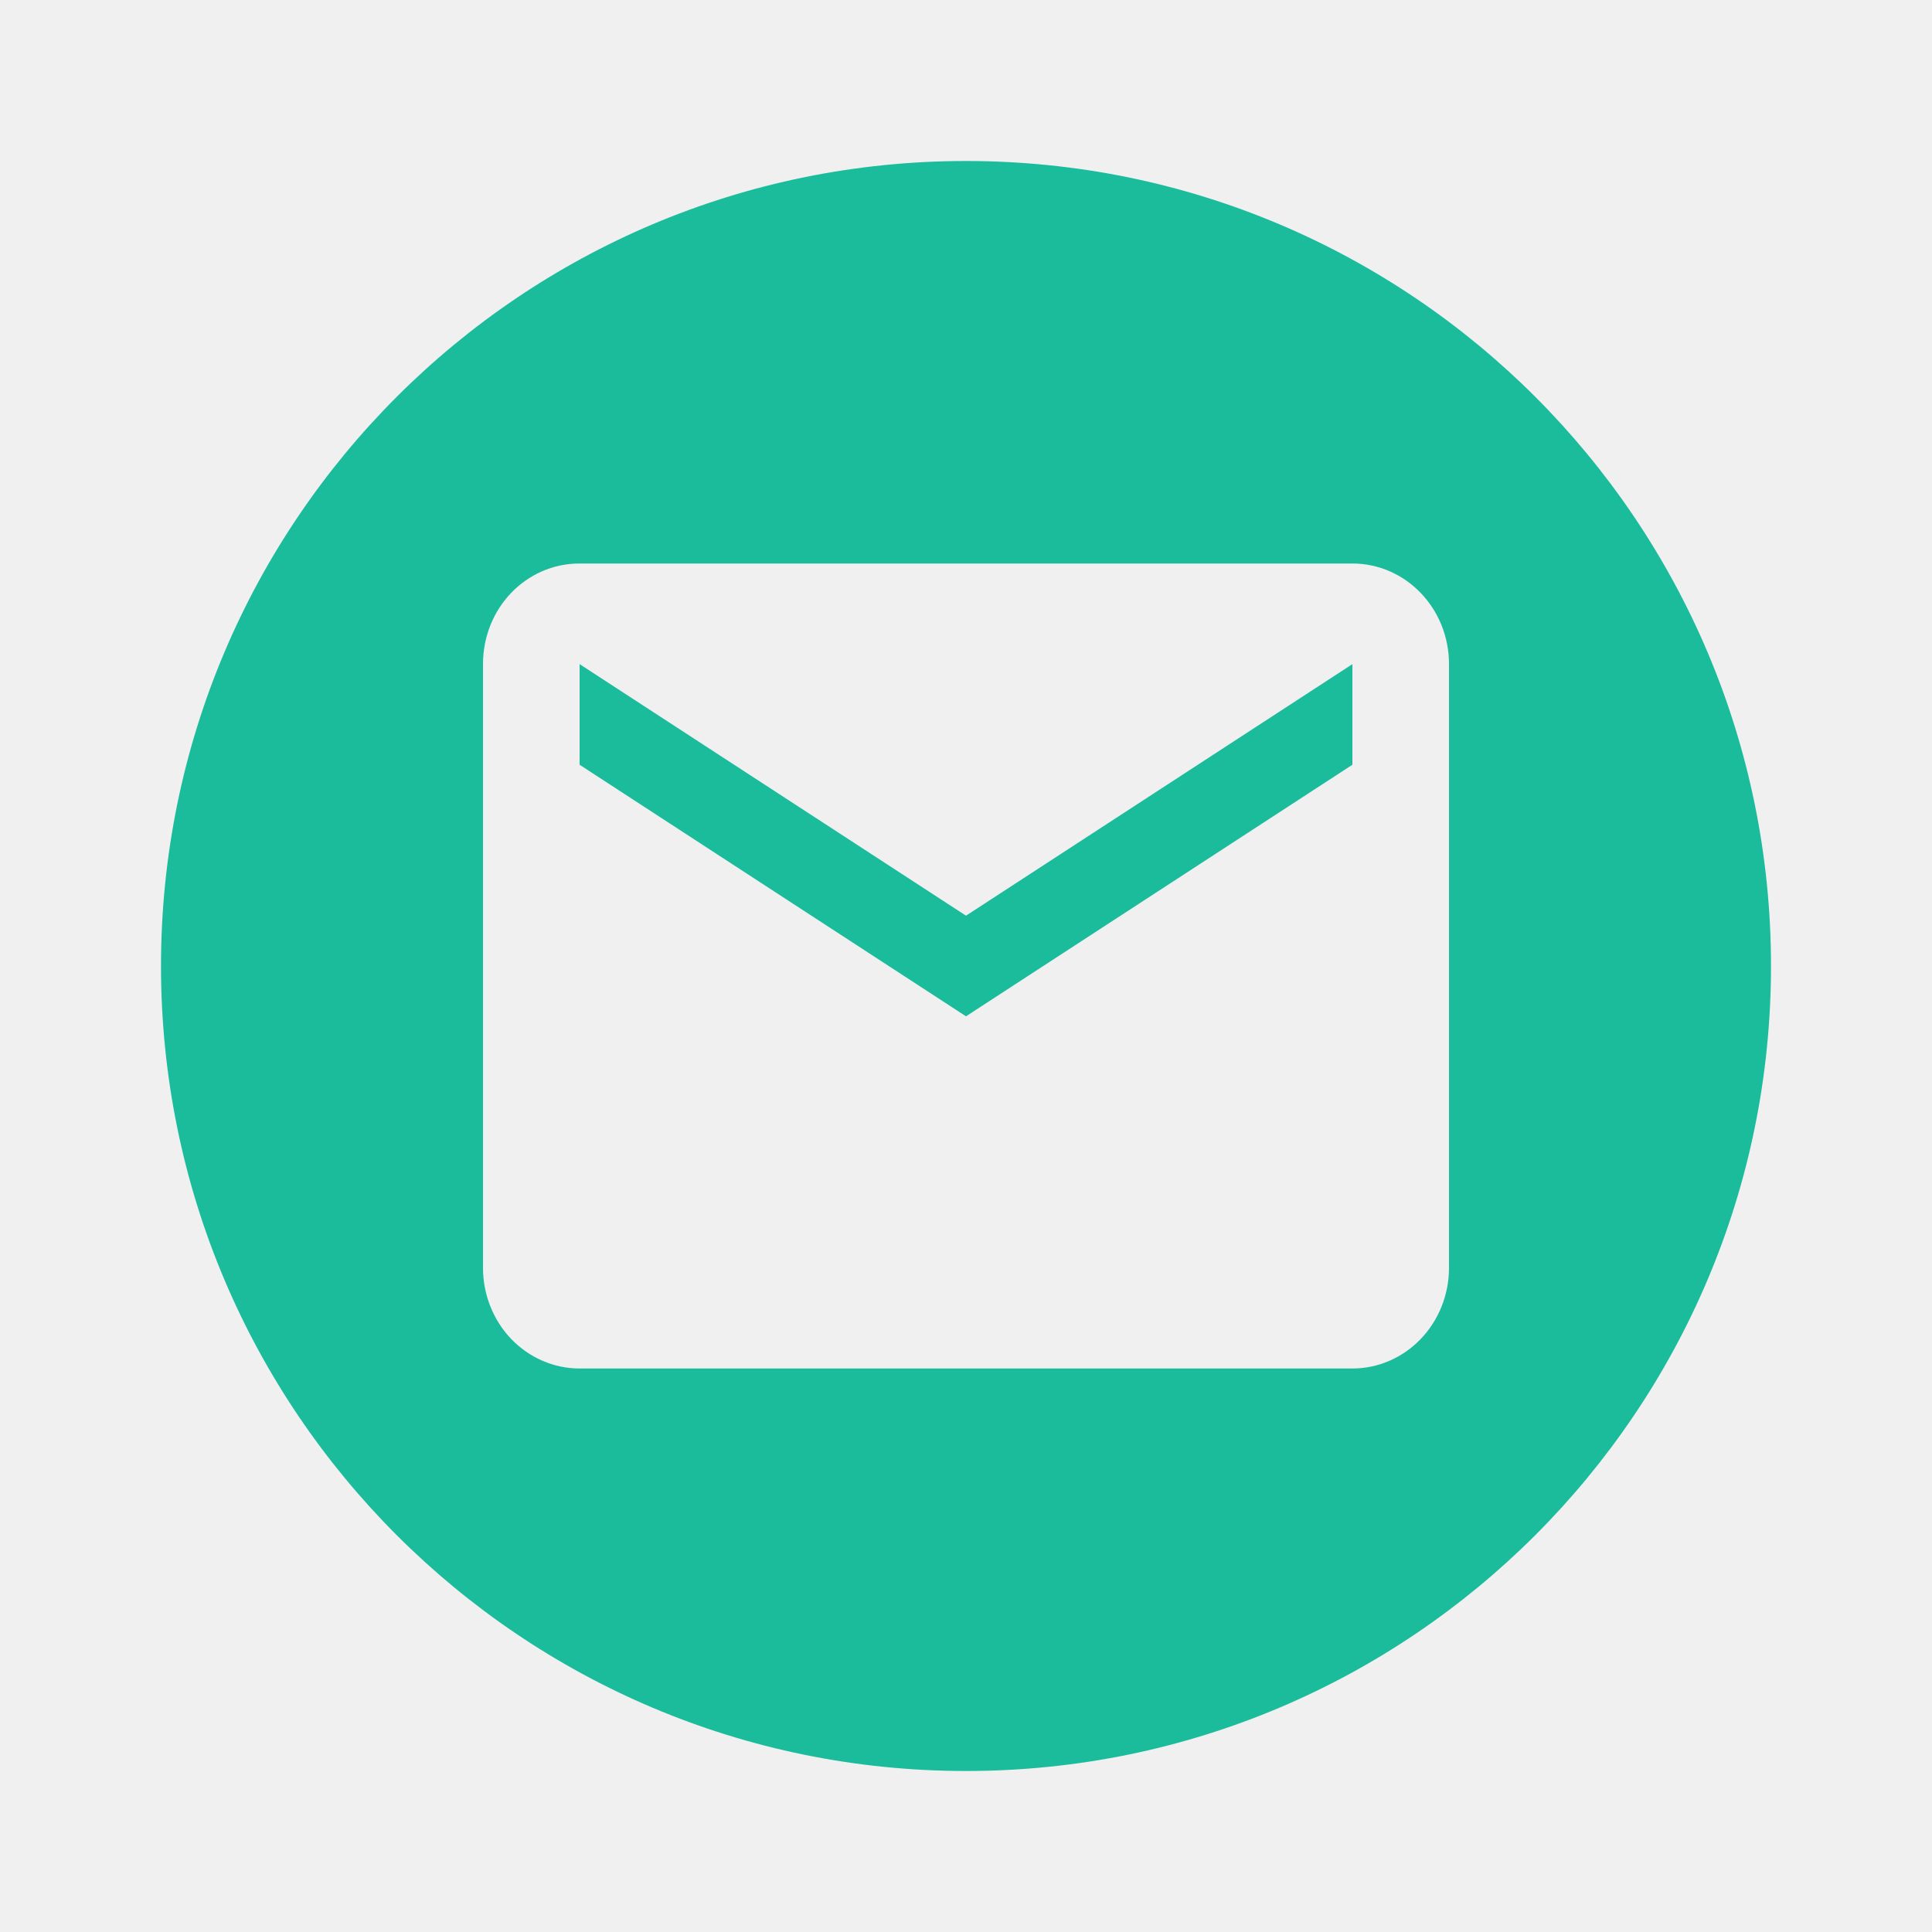
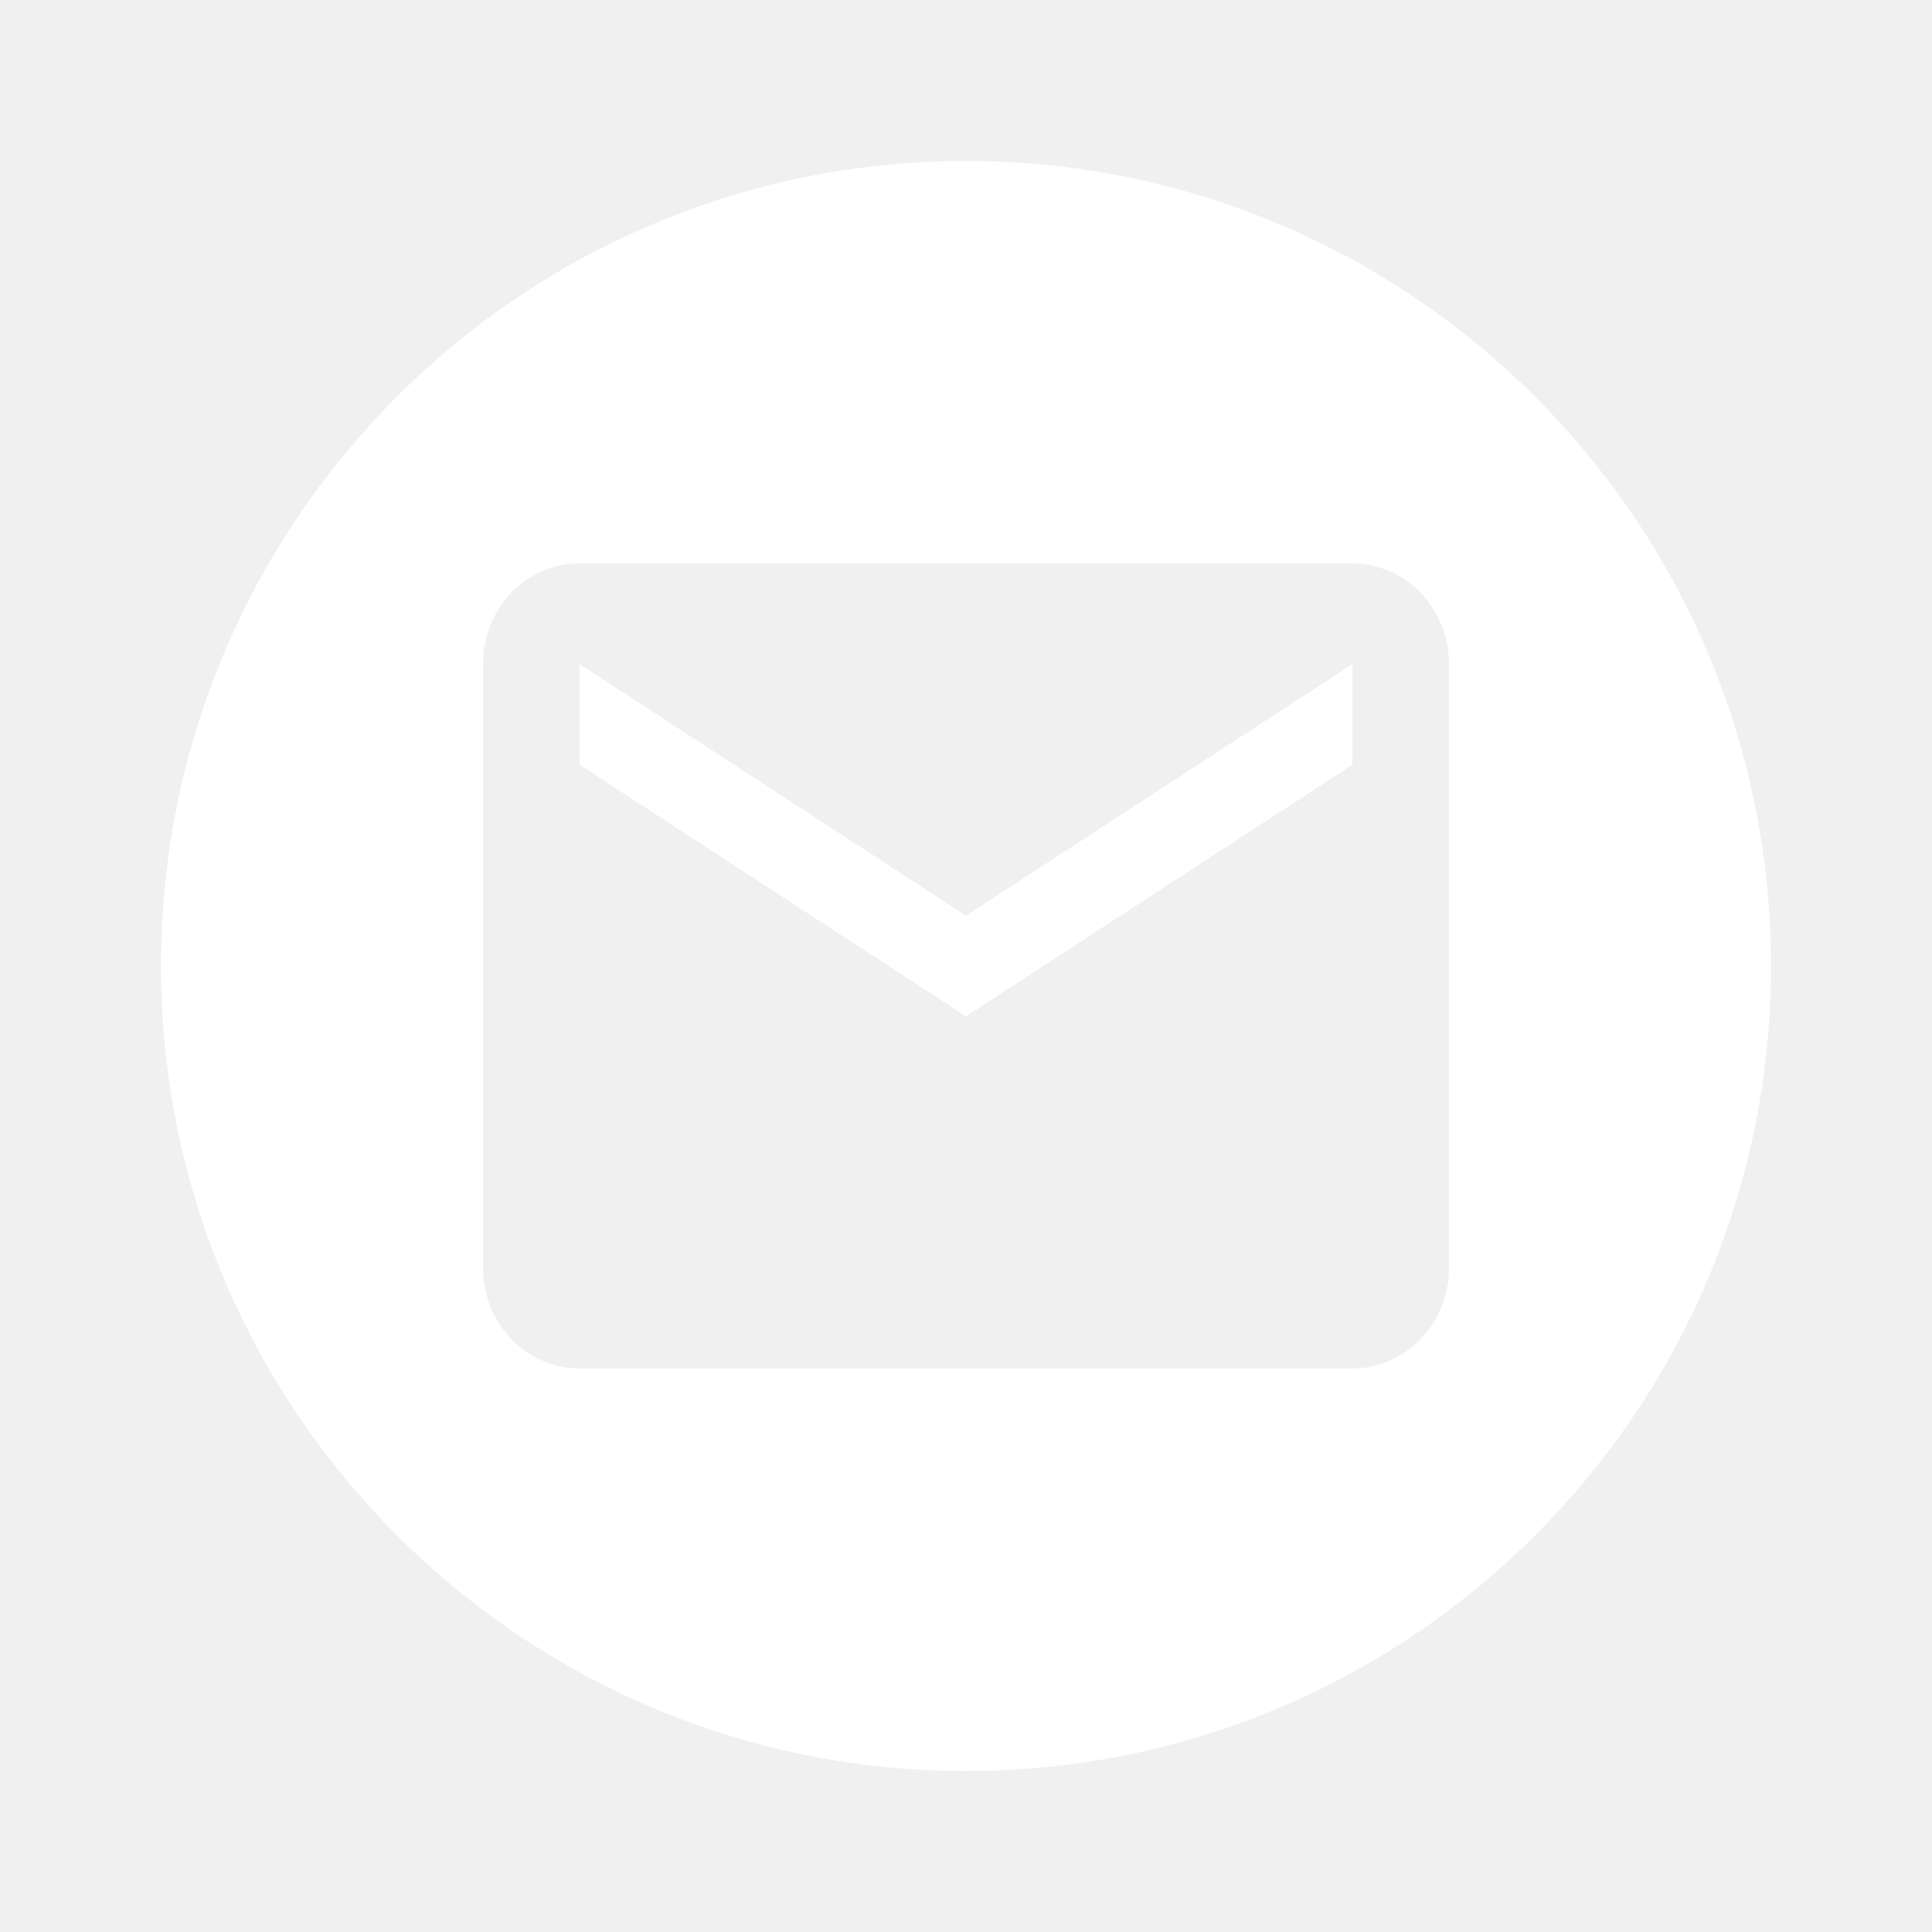
<svg xmlns="http://www.w3.org/2000/svg" width="24" height="24" viewBox="0 0 24 24" fill="none">
-   <path fill-rule="evenodd" clip-rule="evenodd" d="M12 22C17.523 22 22 17.523 22 12C22 6.477 17.523 2 12 2C6.477 2 2 6.477 2 12C2 17.523 6.477 22 12 22ZM12 12.625L16.8 9.5V8.25L12 11.375L7.2 8.25V9.5L12 12.625ZM7.2 7H16.8C17.46 7 18 7.556 18 8.25V15.75C18 16.081 17.874 16.399 17.648 16.634C17.424 16.868 17.118 17 16.8 17H7.2C6.882 17 6.577 16.868 6.351 16.634C6.126 16.399 6 16.081 6 15.75V8.25C6 7.556 6.534 7 7.2 7Z" fill="#1ABC9C" />
+   <path fill-rule="evenodd" clip-rule="evenodd" d="M12 22C17.523 22 22 17.523 22 12C22 6.477 17.523 2 12 2C6.477 2 2 6.477 2 12C2 17.523 6.477 22 12 22ZM12 12.625L16.8 9.5V8.25L12 11.375L7.2 8.25V9.5L12 12.625ZM7.2 7H16.8C17.46 7 18 7.556 18 8.25V15.75C18 16.081 17.874 16.399 17.648 16.634C17.424 16.868 17.118 17 16.8 17H7.2C6.882 17 6.577 16.868 6.351 16.634C6.126 16.399 6 16.081 6 15.75V8.25C6 7.556 6.534 7 7.2 7Z" fill="#ffffff" />
</svg>
